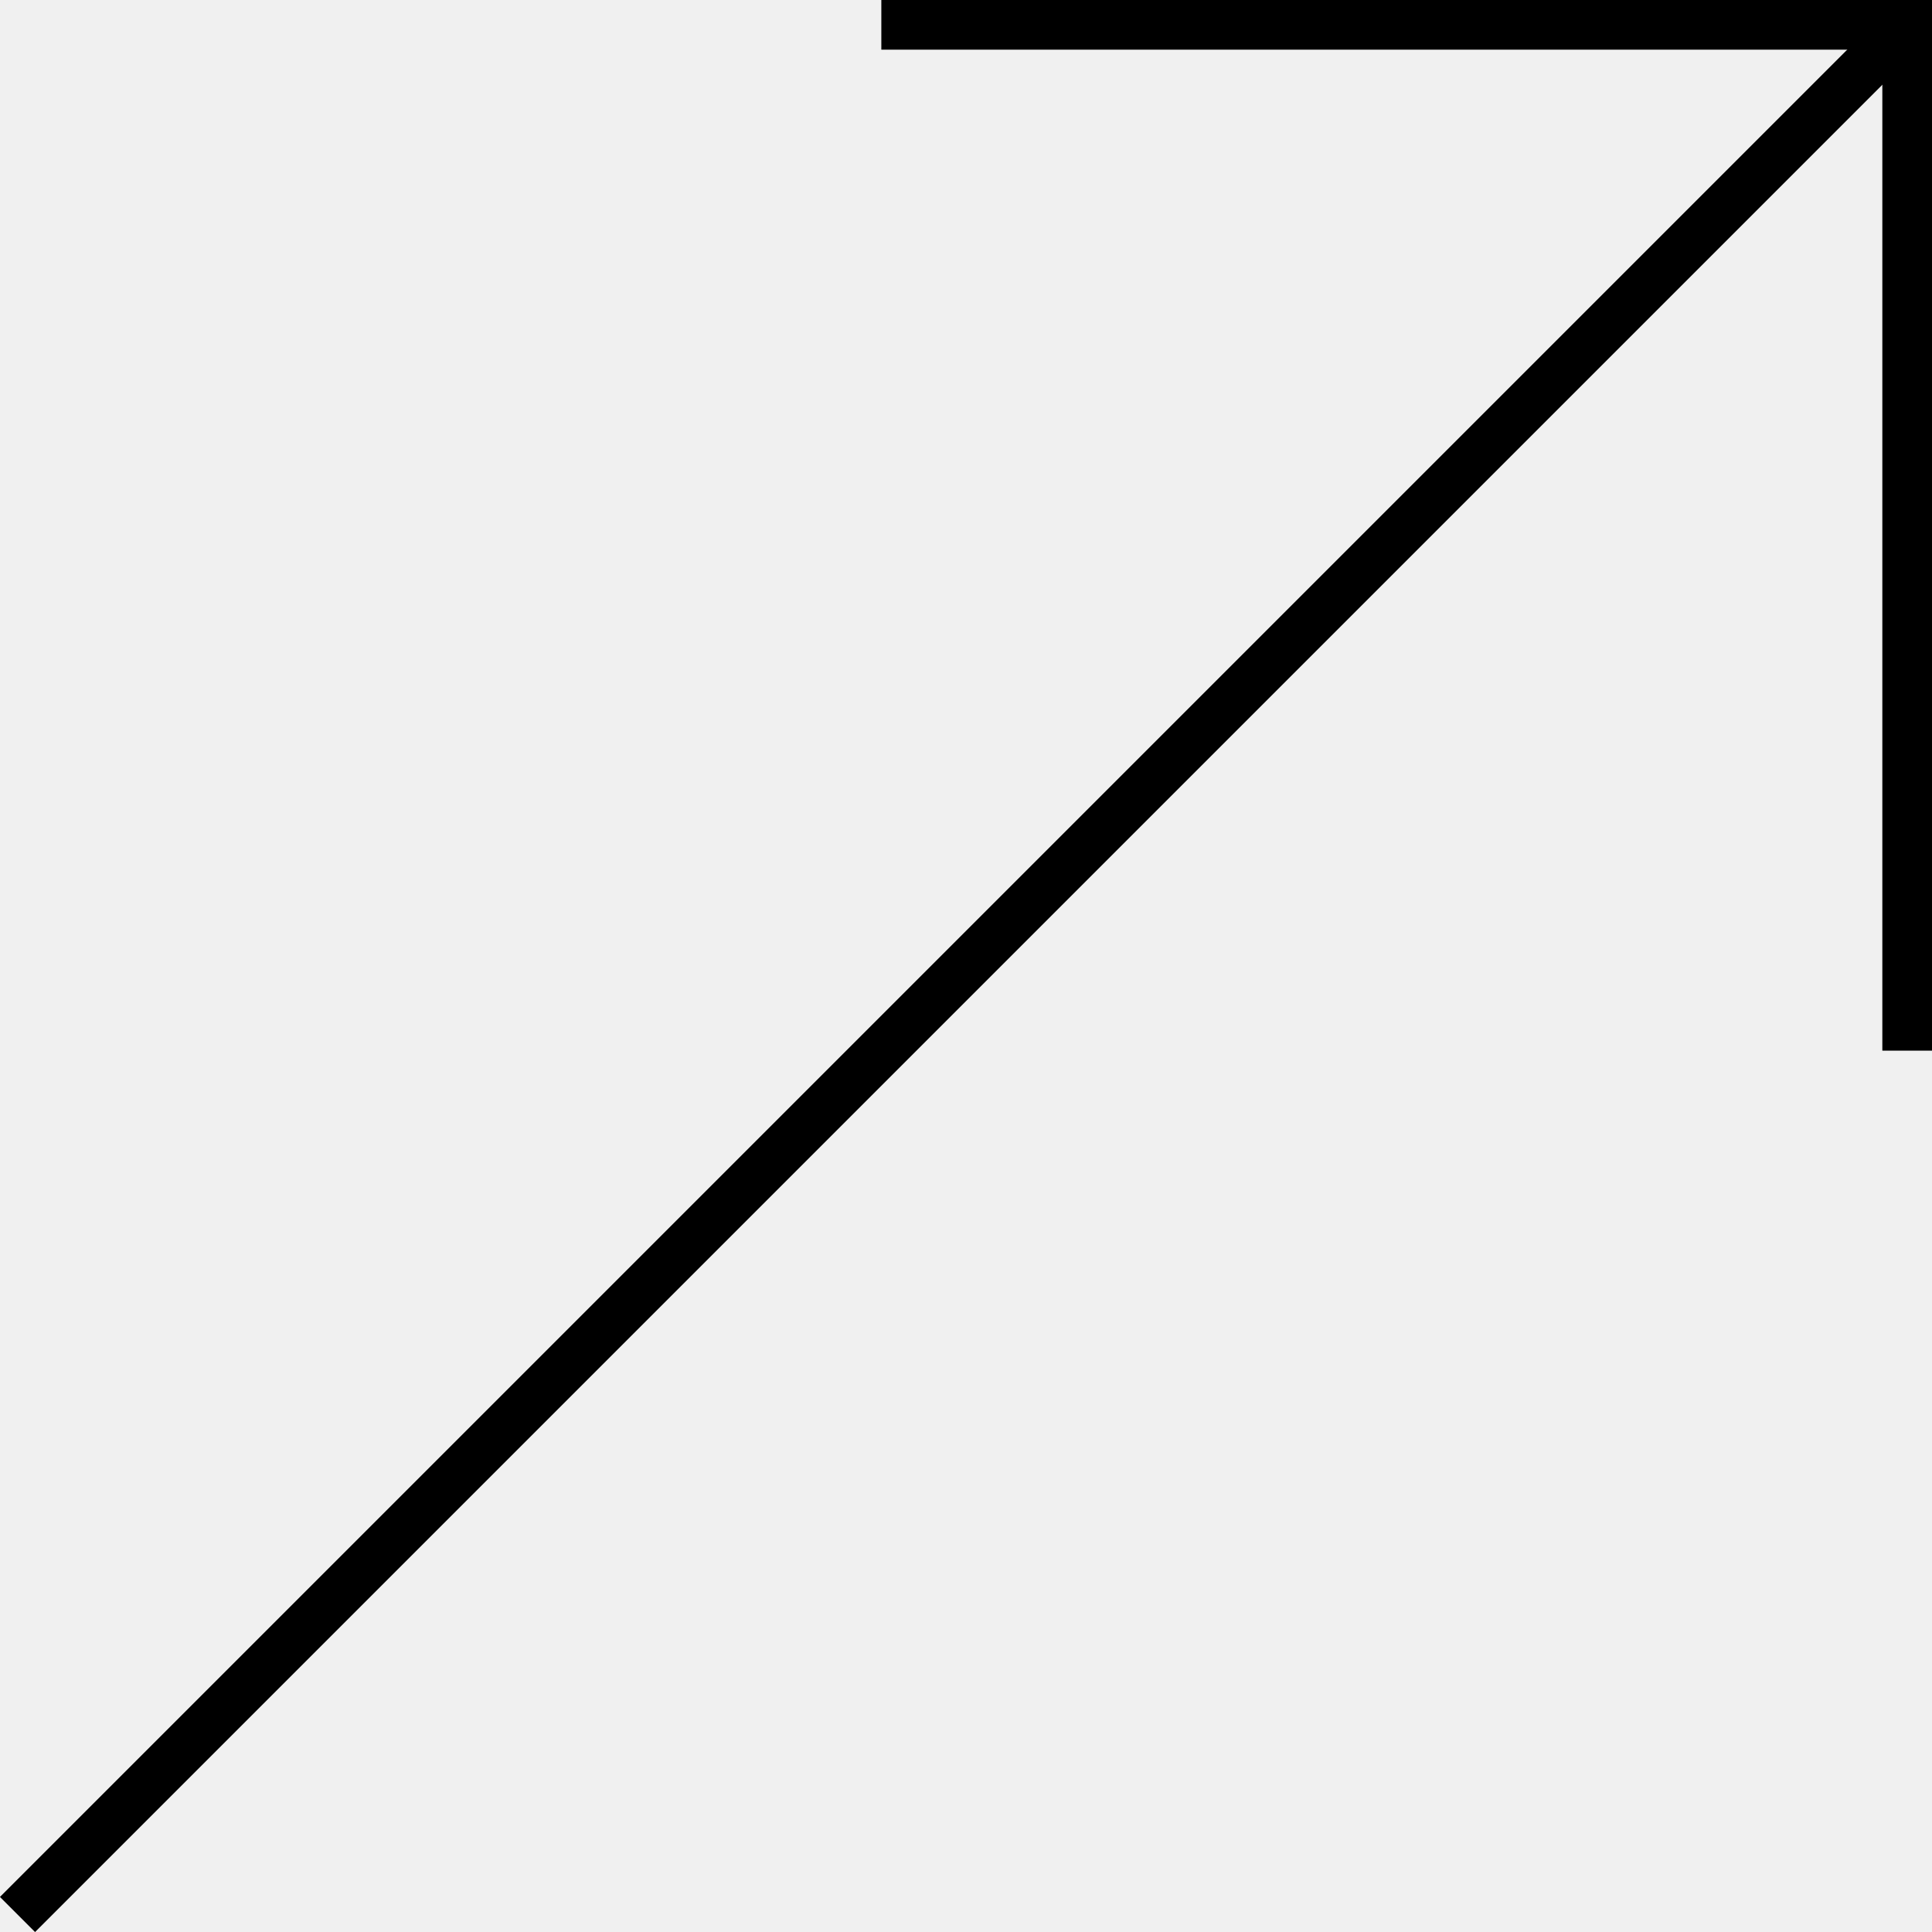
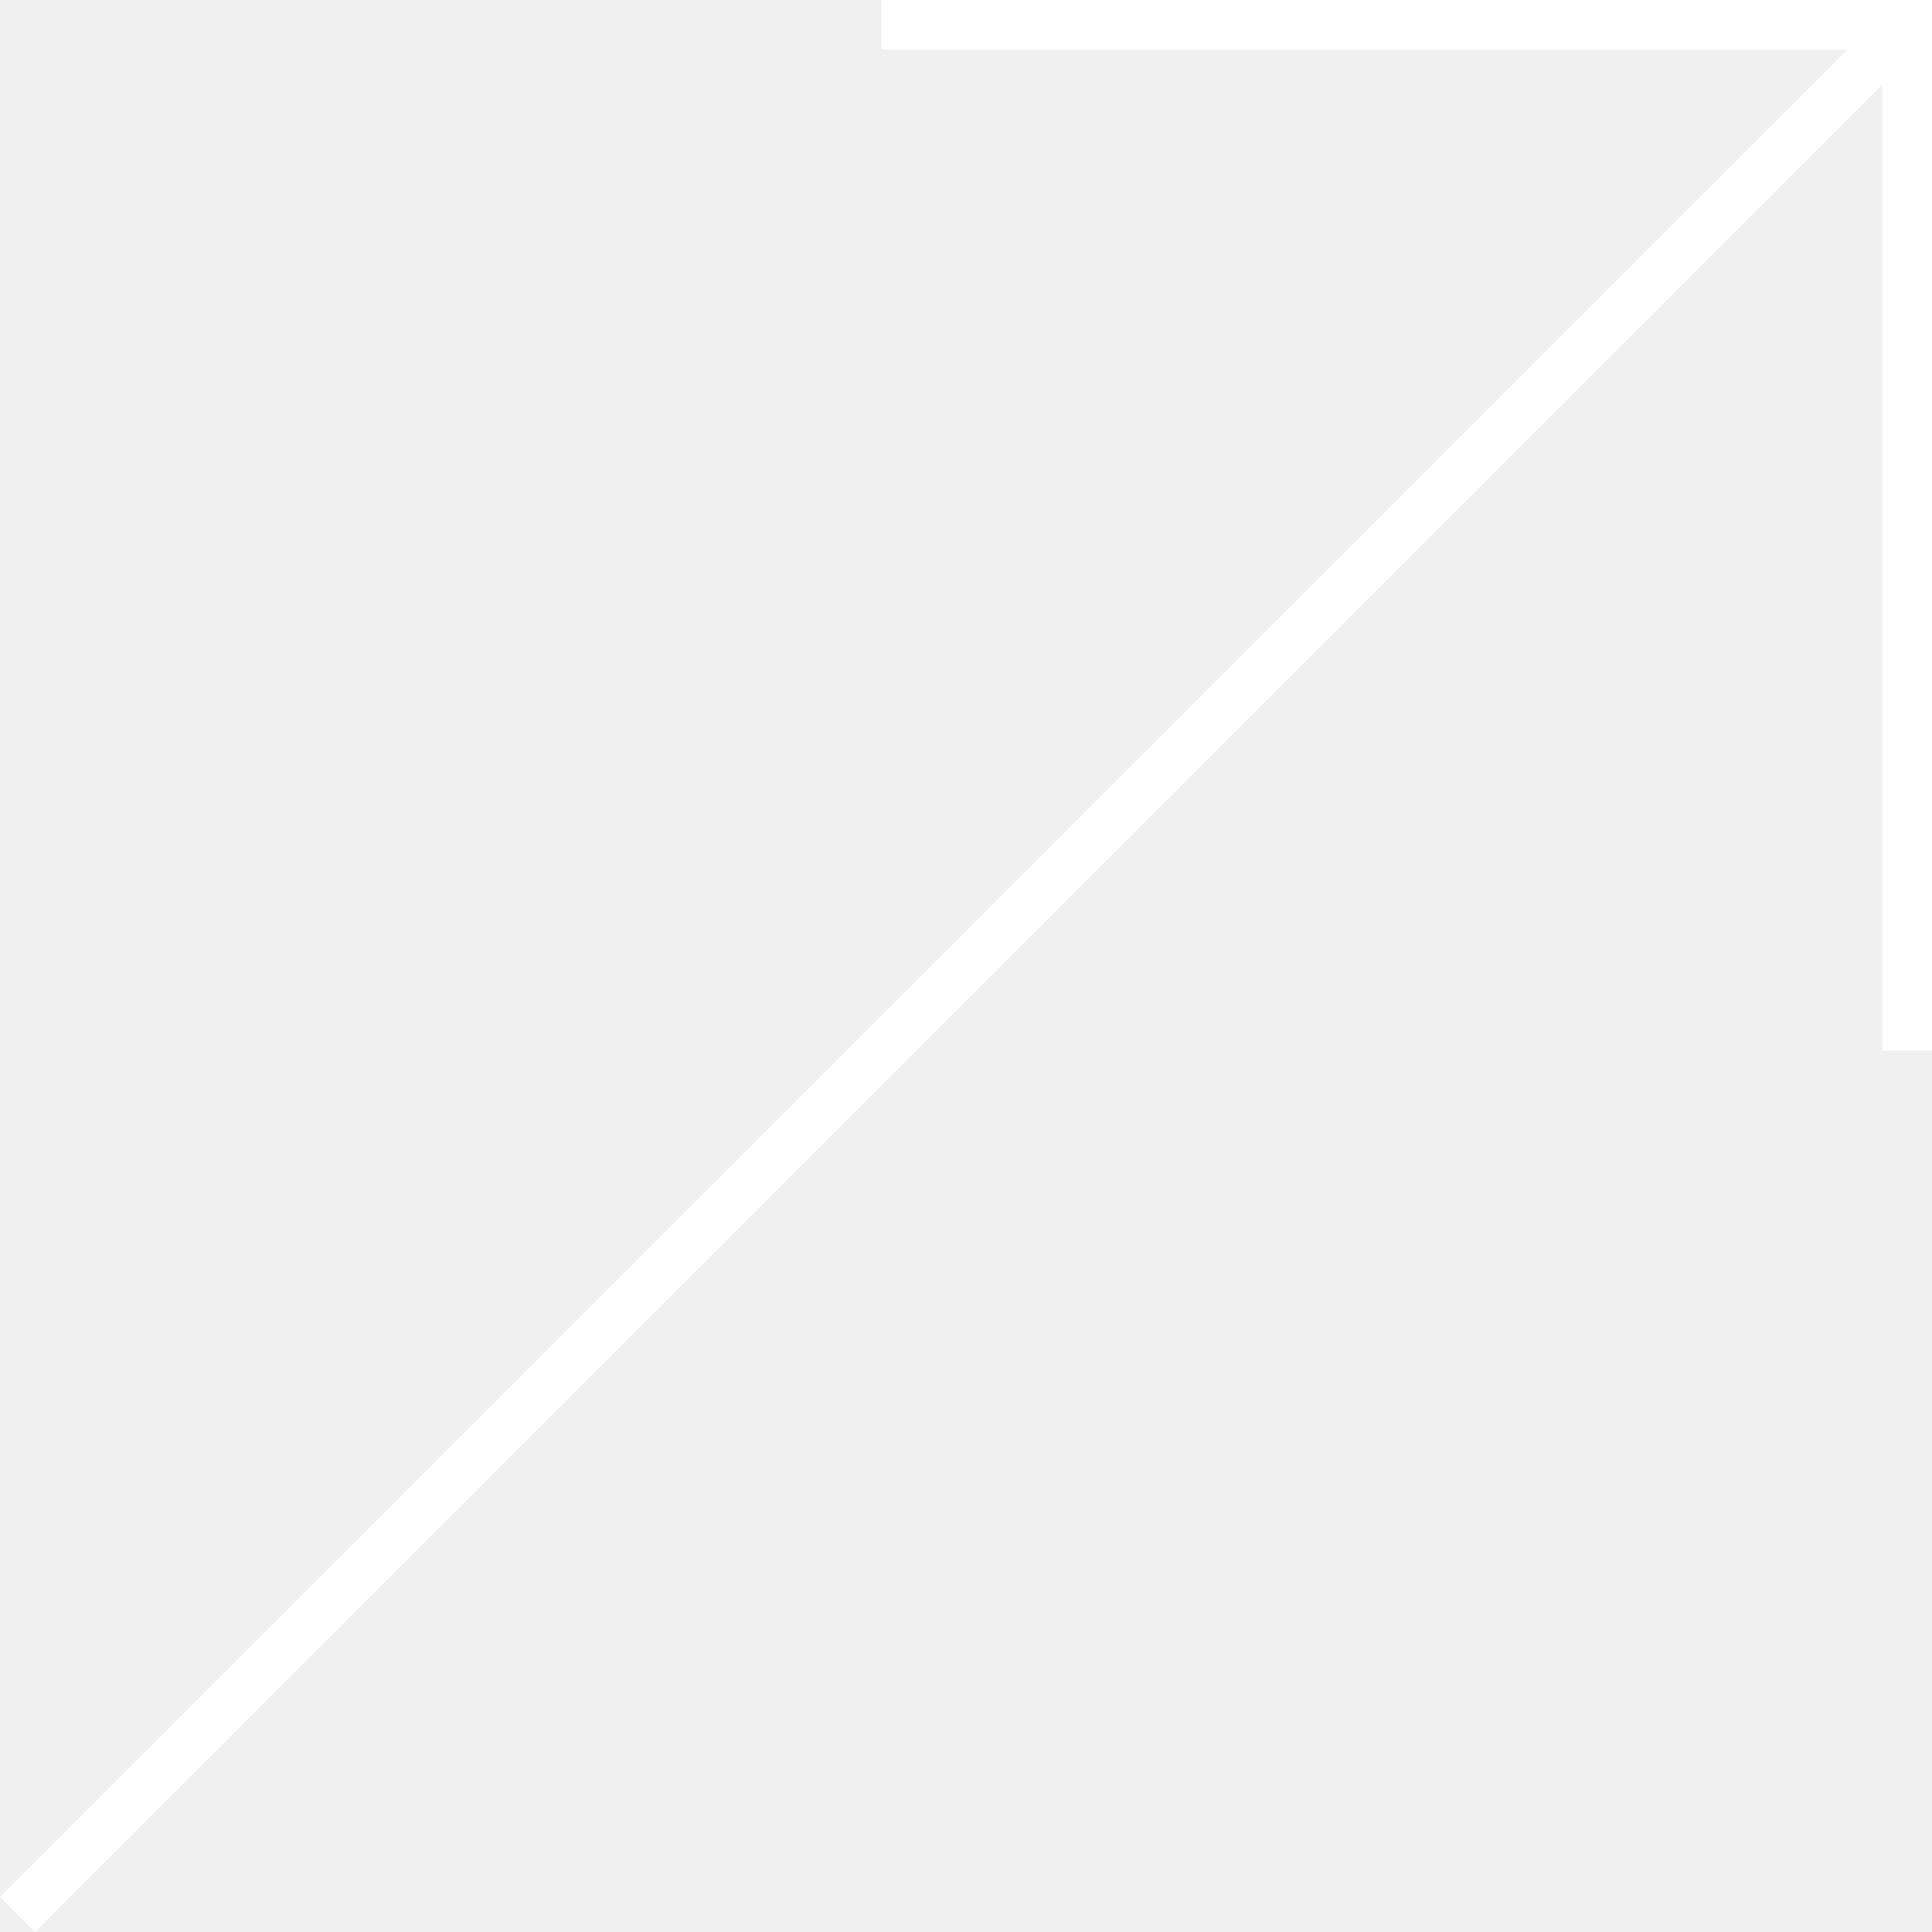
- <svg xmlns="http://www.w3.org/2000/svg" id="Ebene_1" version="1.1" viewBox="0 0 155.62 155.62">
+ <svg xmlns="http://www.w3.org/2000/svg" id="Ebene_1" data-name="Ebene 1" viewBox="0 0 155.62 155.62">
  <defs>
    <style>
-       .st0 {
+       .cls-1 {
        fill: none;
-         stroke: #000;
+         stroke: #fff;
        stroke-width: 4px;
      }
    </style>
  </defs>
-   <path class="st0" d="M153.62,84.63V2s-82.63,0-82.63,0" />
-   <path class="st0" d="M1.41,154.21L153.62,2" />
+   <path class="cls-1" d="M153.62,84.63V2s-82.63,0-82.63,0" />
+   <path class="cls-1" d="M1.41,154.21L153.62,2" />
</svg>
